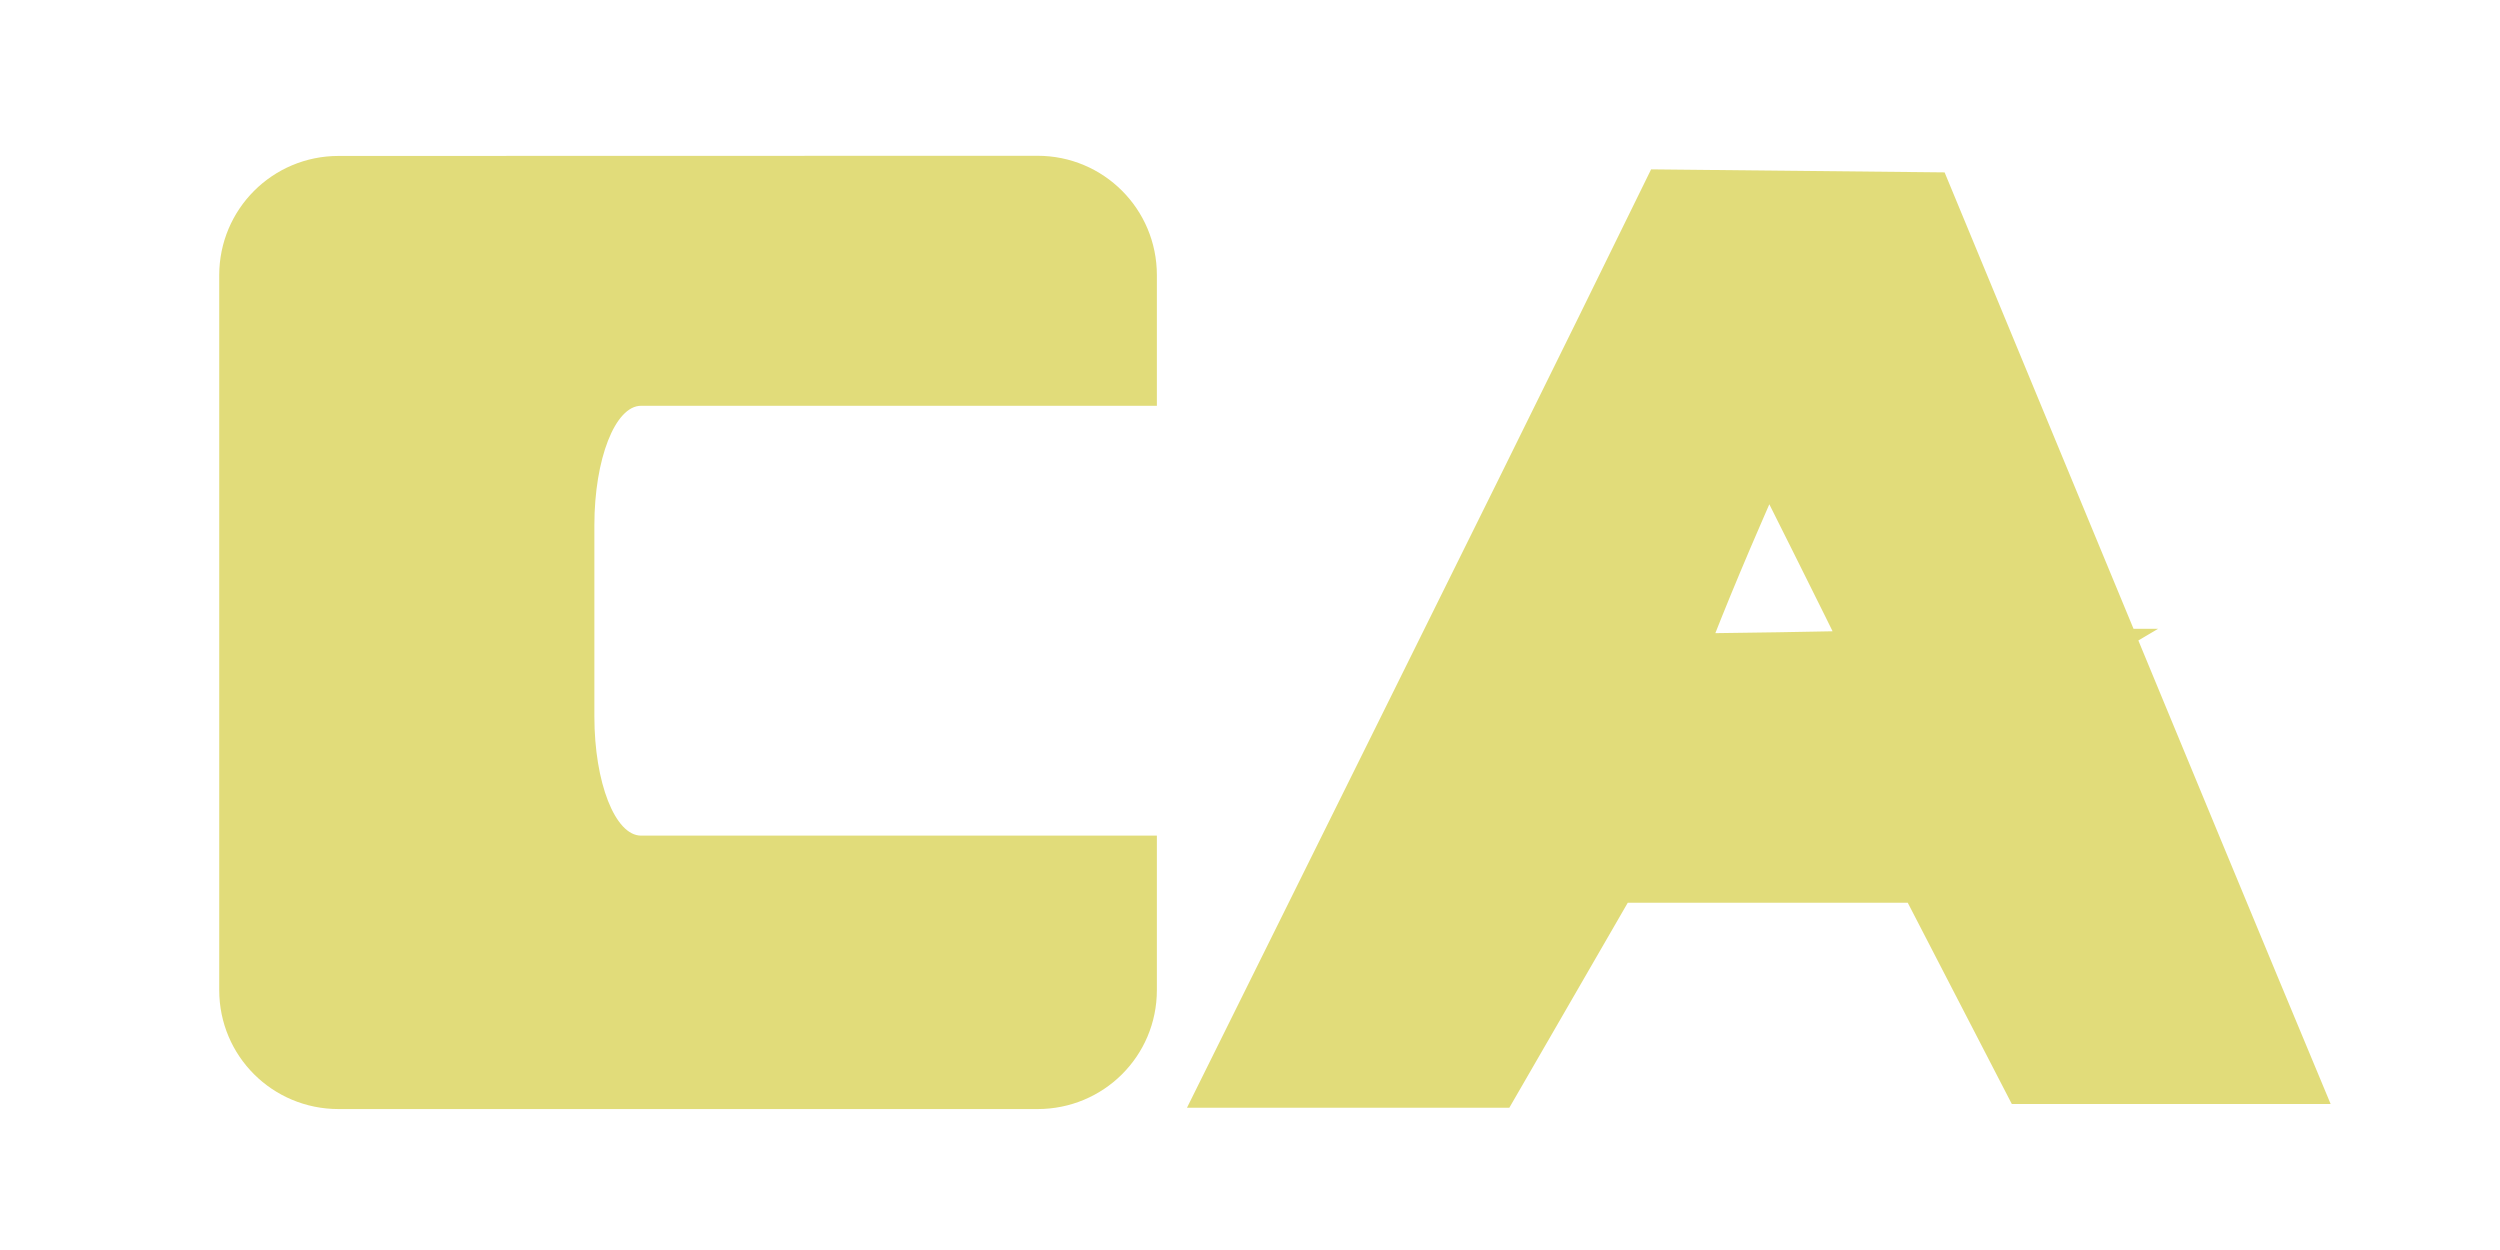
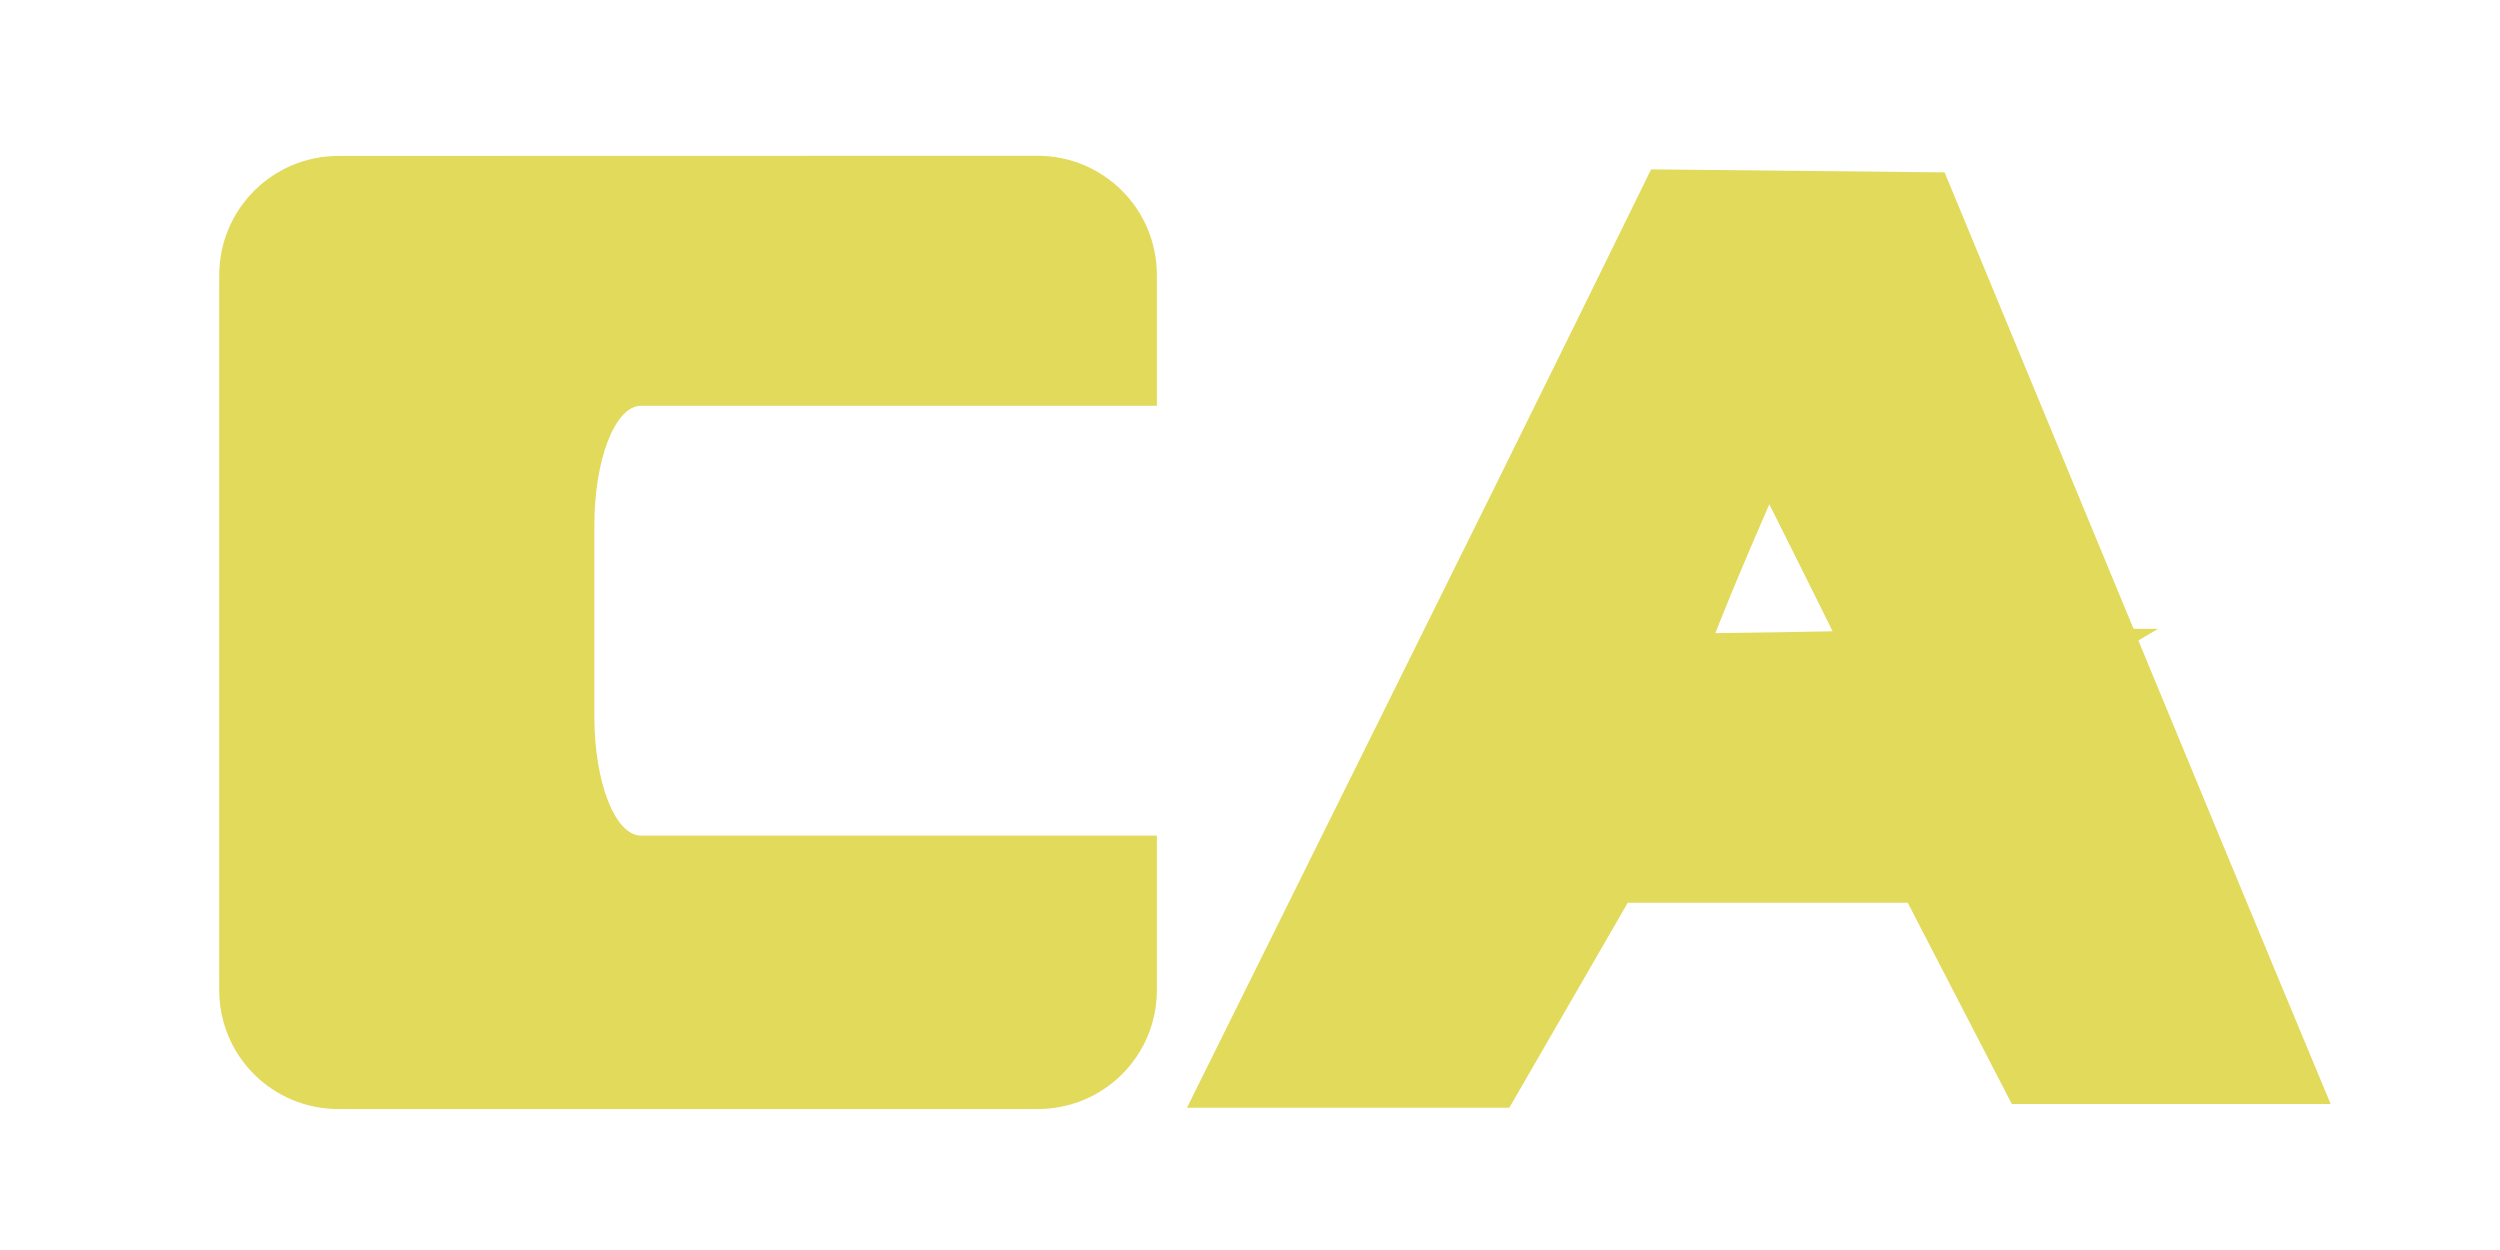
<svg xmlns="http://www.w3.org/2000/svg" height="8" viewBox="0 0 16 8" width="16">
-   <g fill="#e1dc7a">
+   <g fill="#e1da5b">
    <path d="m2.167.998c-.423 0-.764.341-.764.764v4.574c0 .423.341.762.764.762h4.473c.423 0 .764-.339.764-.762v-.988h-3.301c-.166 0-.299-.339-.299-.762v-1.225c0-.423.133-.764.299-.764h3.301v-.836c0-.423-.341-.764-.764-.764z" />
-     <path d="m9.183 4.795c.517-1.042 1.096-2.212 1.286-2.6l.347-.707.68.007.68.007.957 2.312c.526 1.272 1.007 2.433 1.069 2.581l.112.269h-.597-.597l-.333-.644-.333-.644h-1.134-1.134l-.379.656-.379.656-.592 0-.592 0zm3.178-.369c.004-.003-.233-.488-.528-1.078l-.536-1.071-.037.087c-.02.048-.184.425-.363.838-.179.412-.356.851-.392.975-.037.124-.071.239-.077.256-.008.025.188.028.958.015.532-.009.971-.019.976-.022z" stroke="#e1dc7a" stroke-width=".803" />
+     <path d="m9.183 4.795c.517-1.042 1.096-2.212 1.286-2.6l.347-.707.68.007.68.007.957 2.312c.526 1.272 1.007 2.433 1.069 2.581l.112.269h-.597-.597l-.333-.644-.333-.644h-1.134-1.134l-.379.656-.379.656-.592 0-.592 0zm3.178-.369c.004-.003-.233-.488-.528-1.078l-.536-1.071-.037.087c-.02.048-.184.425-.363.838-.179.412-.356.851-.392.975-.037.124-.071.239-.077.256-.008.025.188.028.958.015.532-.009.971-.019.976-.022z" stroke="#e1da5b" stroke-width=".803" />
  </g>
</svg>
